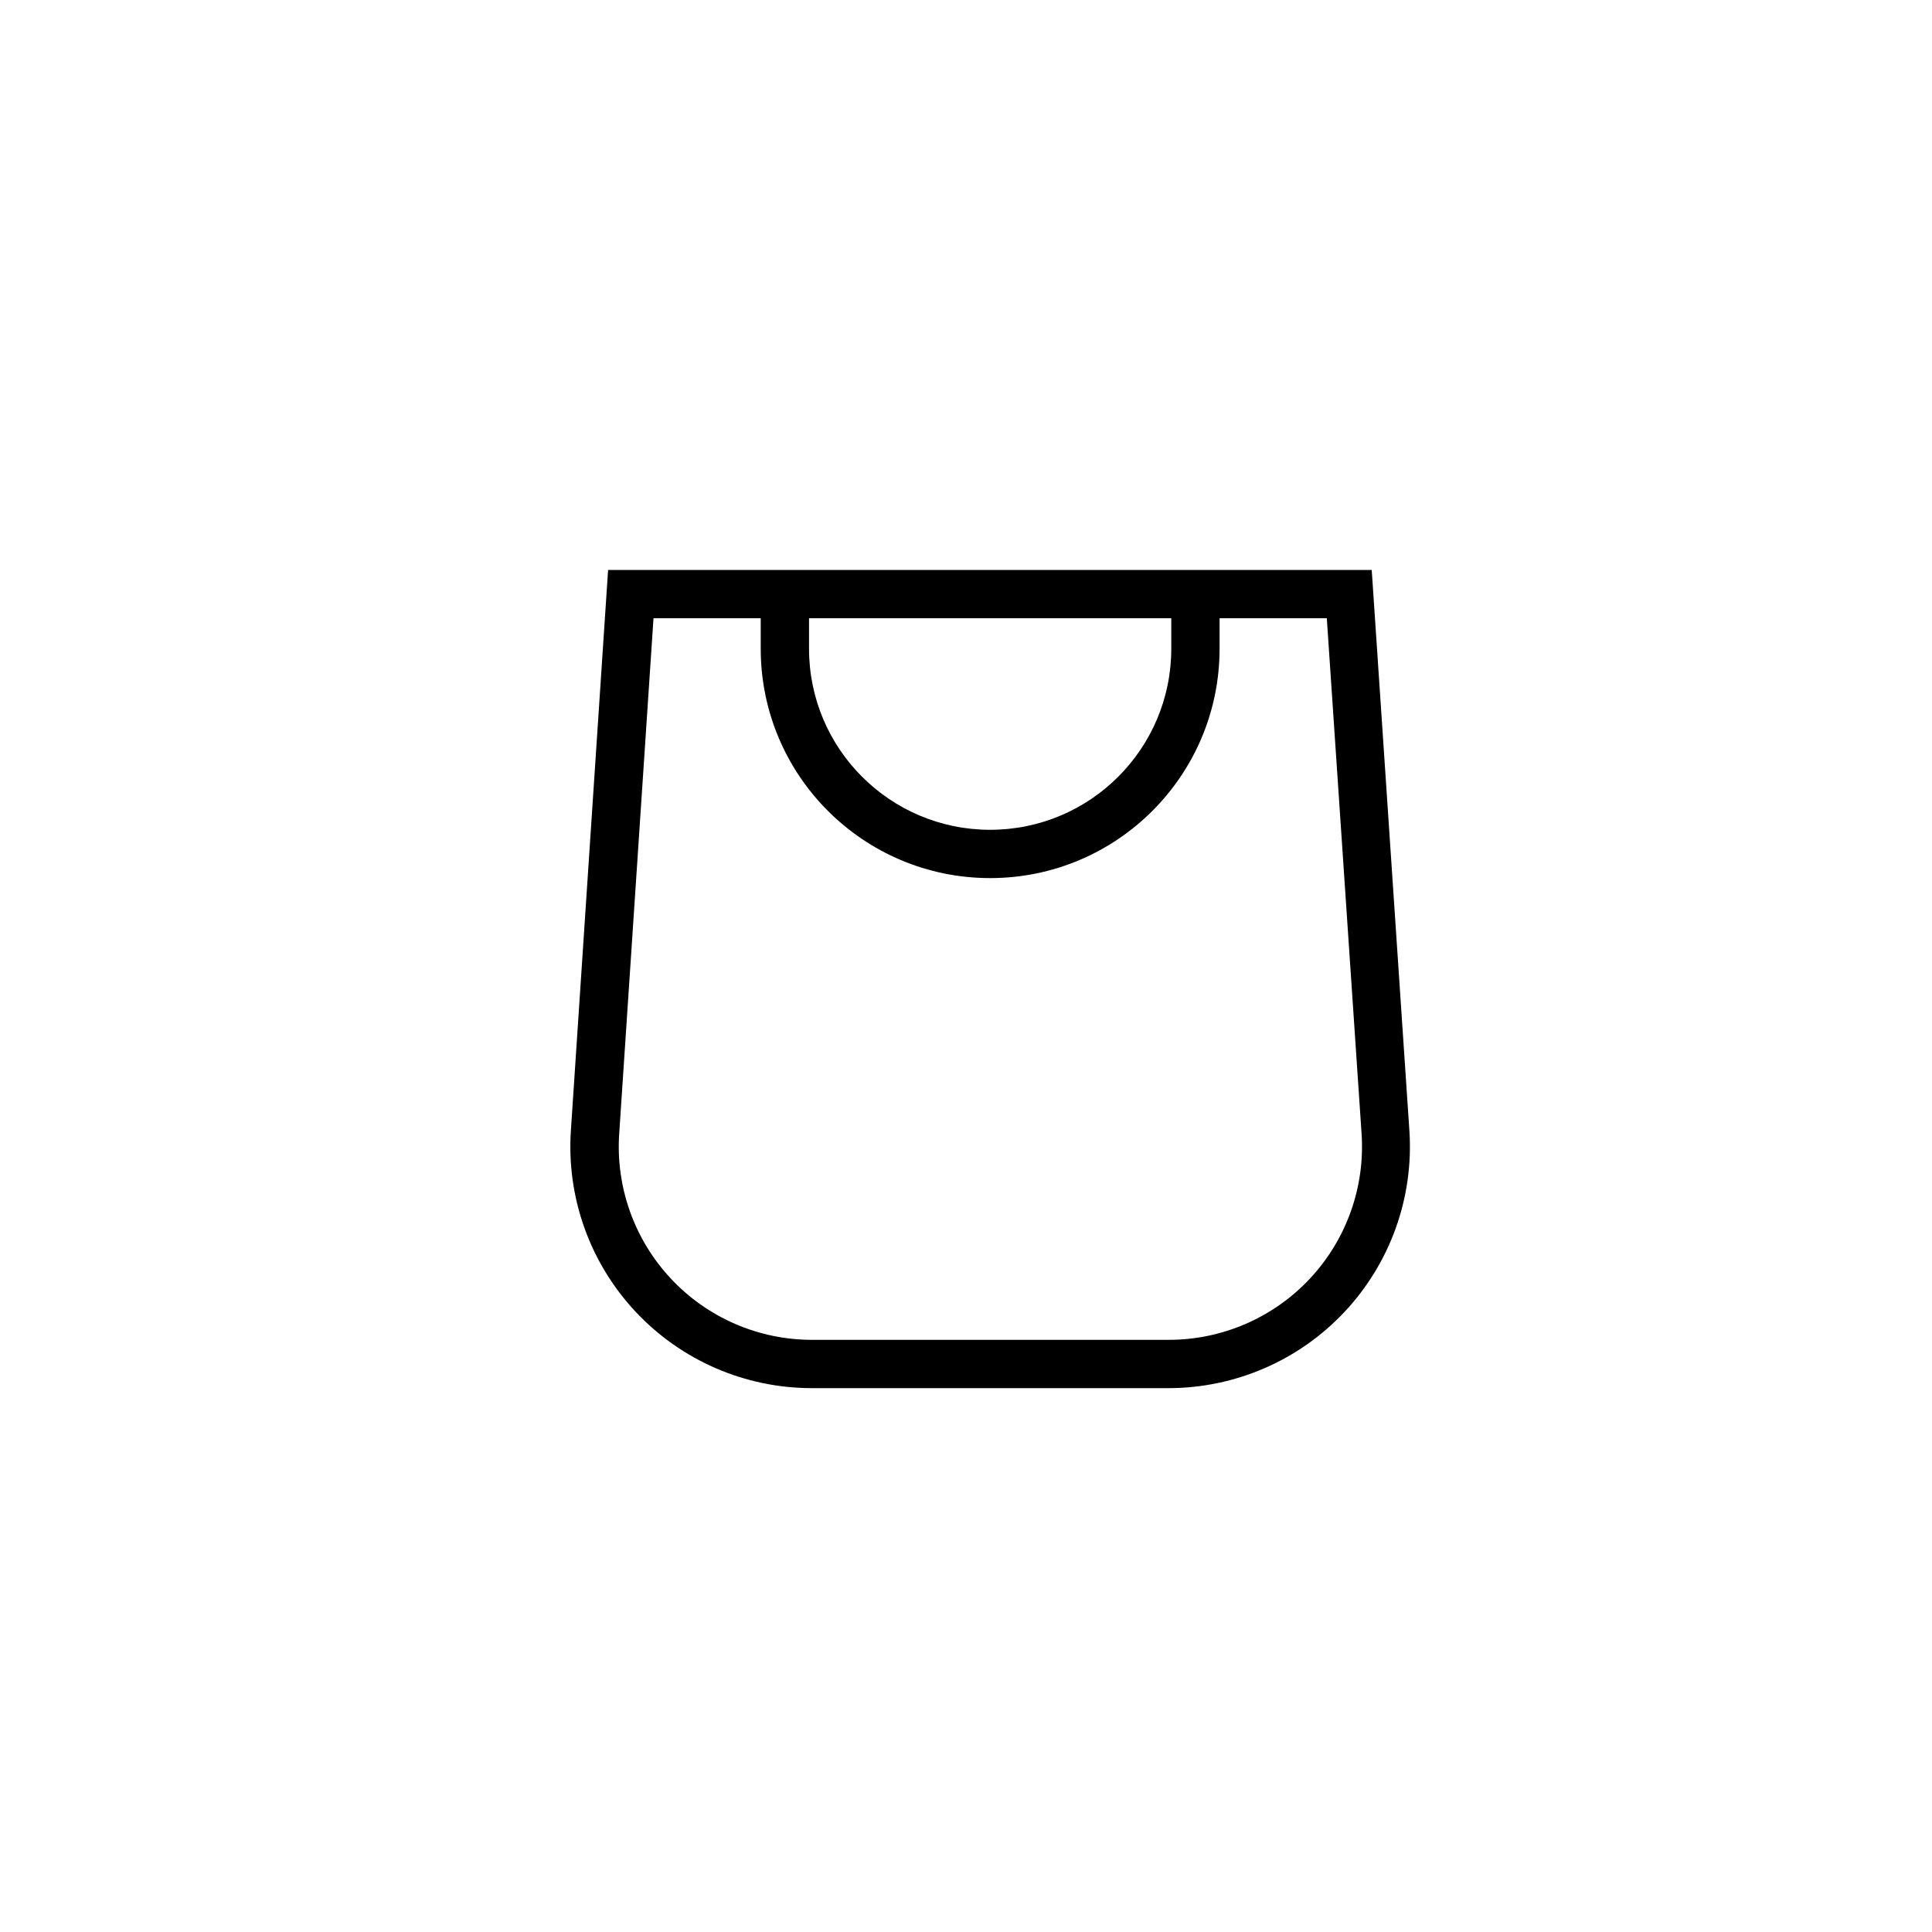
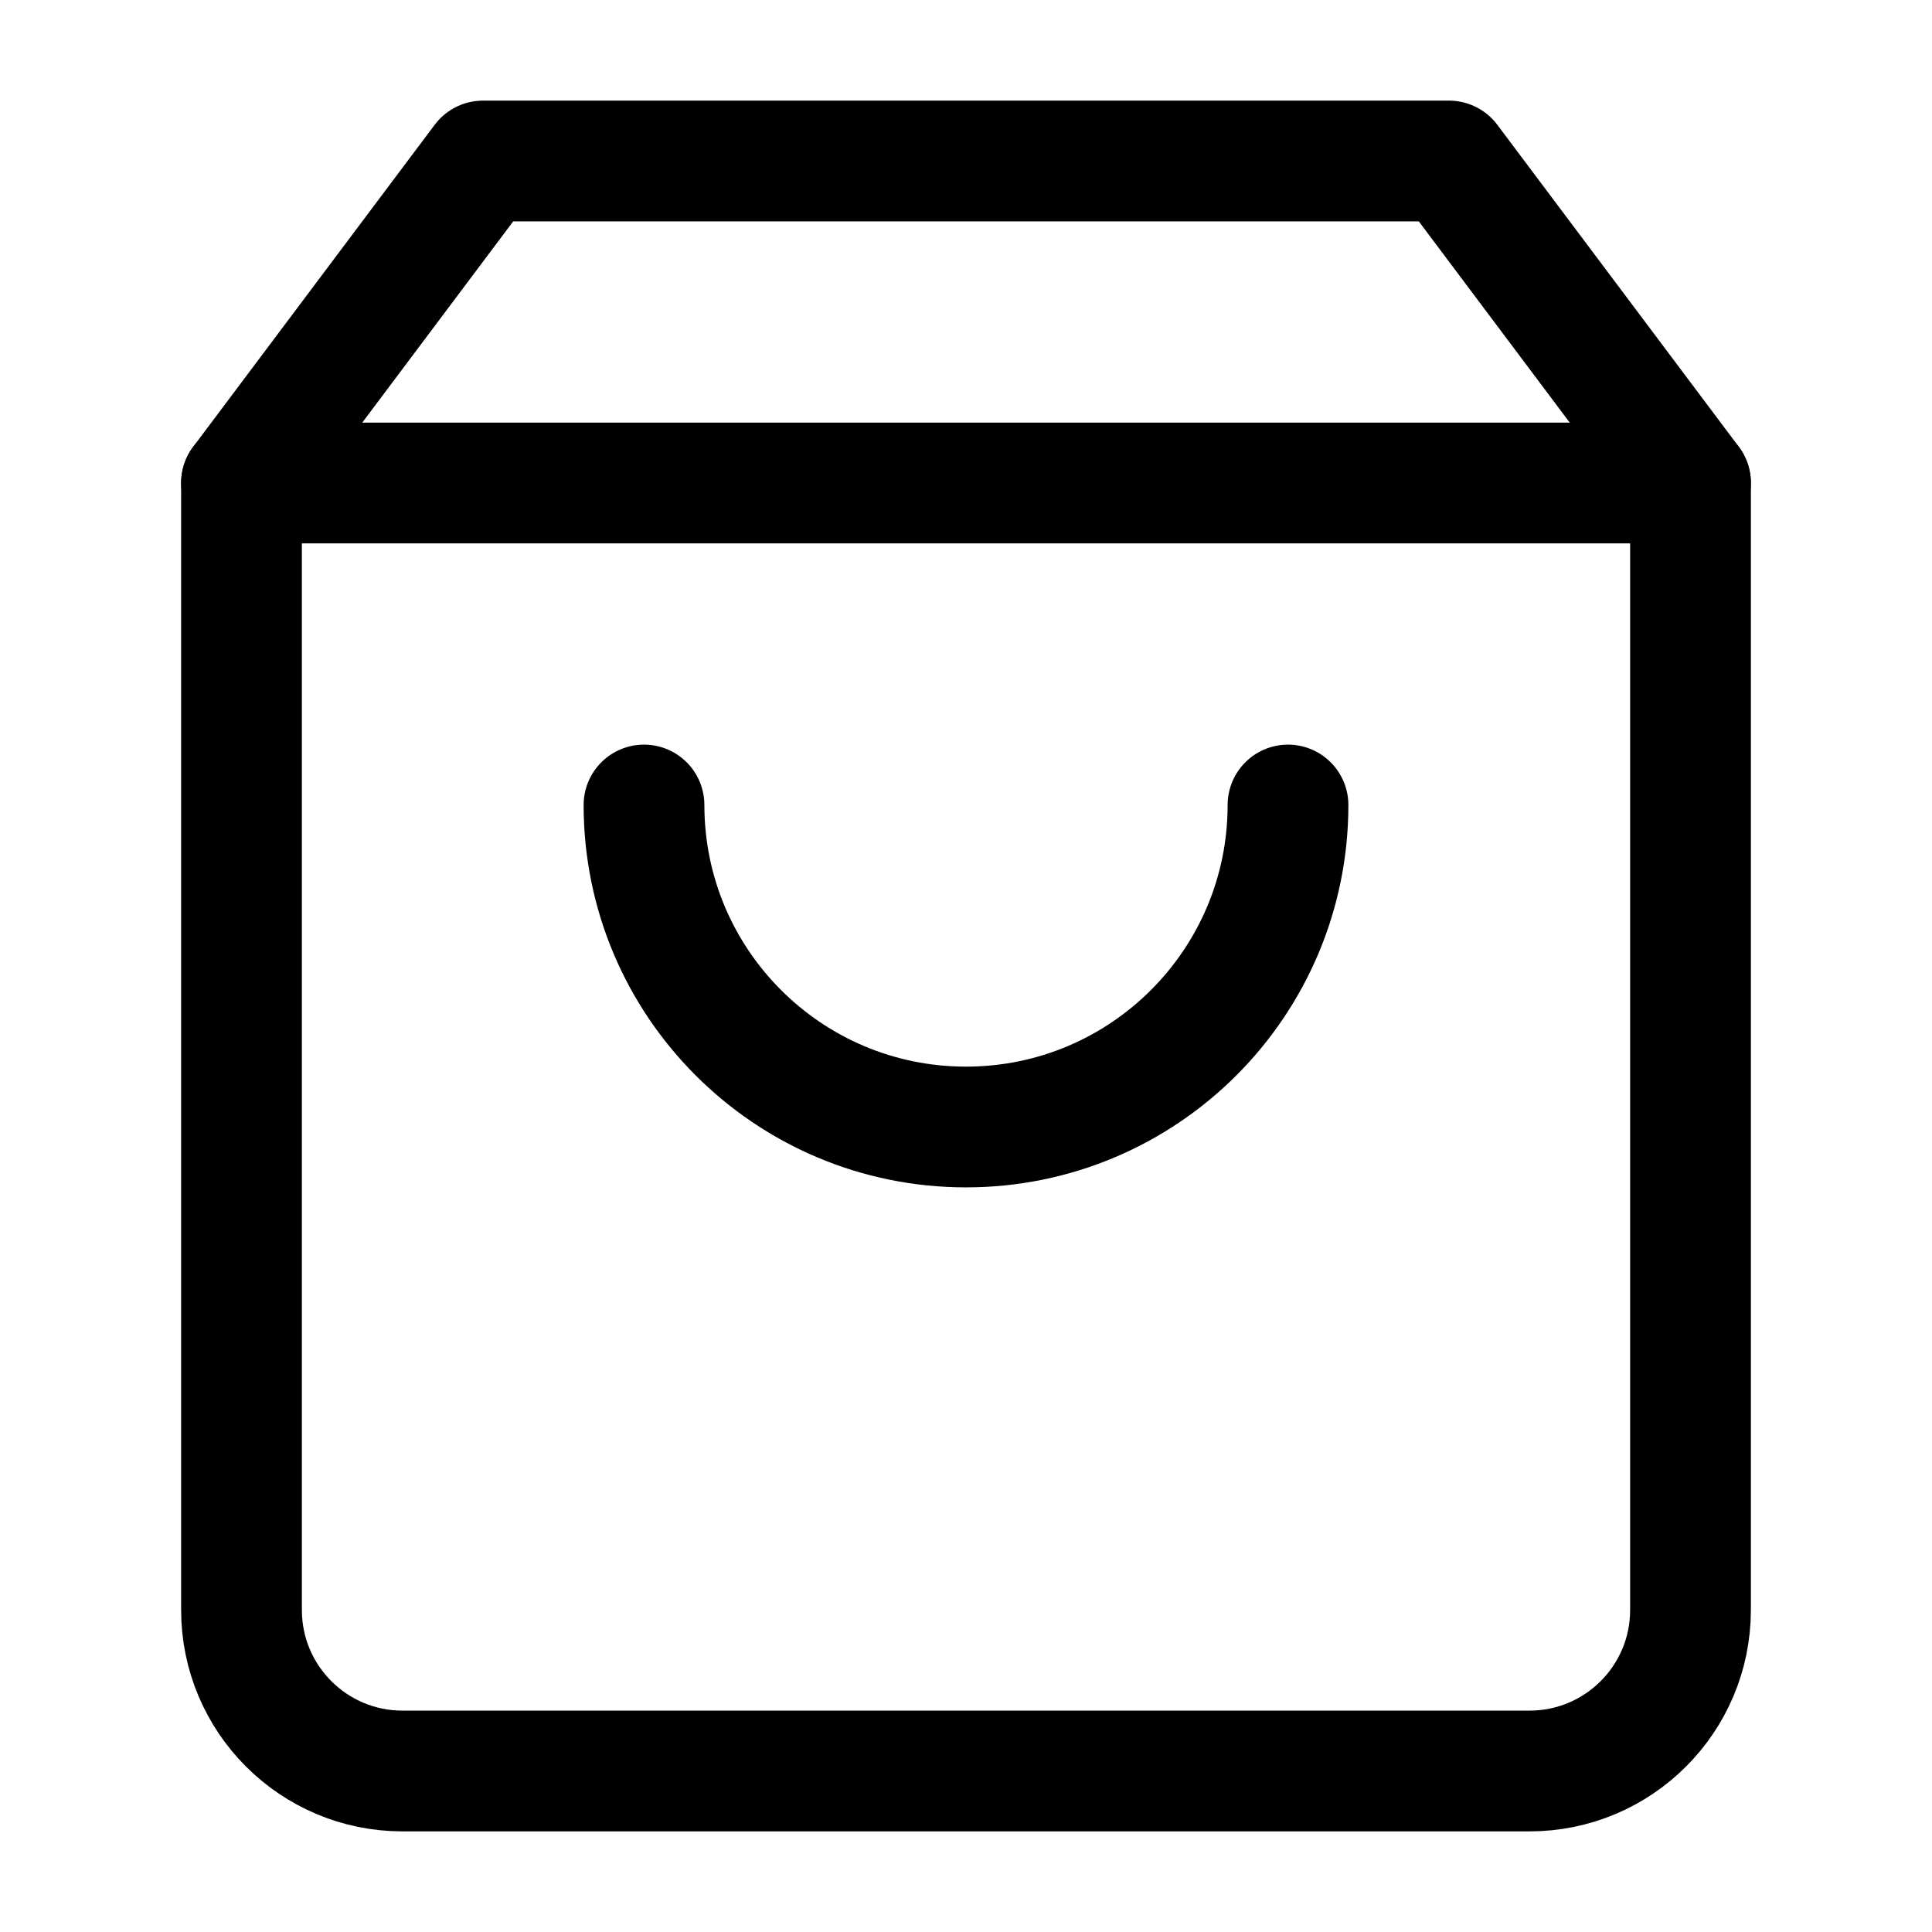
- <svg xmlns="http://www.w3.org/2000/svg" fill="none" class="icon icon-cart-empty" viewBox="0 0 40 40">
-   <path fill="currentColor" fill-rule="evenodd" d="M15.75 11.8h-3.16l-.77 11.6a5 5 0 0 0 4.99 5.34h7.38a5 5 0 0 0 4.99-5.33L28.4 11.8zm0 1h-2.22l-.71 10.67a4 4 0 0 0 3.99 4.27h7.38a4 4 0 0 0 4-4.27l-.72-10.67h-2.22v.63a4.75 4.75 0 1 1-9.5 0zm8.5 0h-7.5v.63a3.75 3.75 0 1 0 7.5 0z" />
+ <svg xmlns="http://www.w3.org/2000/svg" width="20" height="20" fill="none" class="icon icon-cart-empty" viewBox="0 0 24 24" stroke="currentColor" stroke-width="1.5" stroke-linecap="round" stroke-linejoin="round">
+   <path d="M6 2 3 6v14a2 2 0 0 0 2 2h14a2 2 0 0 0 2-2V6l-3-4Z" />
+   <line x1="3" y1="6" x2="21" y2="6" />
+   <path d="M16 10a4 4 0 0 1-8 0" />
</svg>
